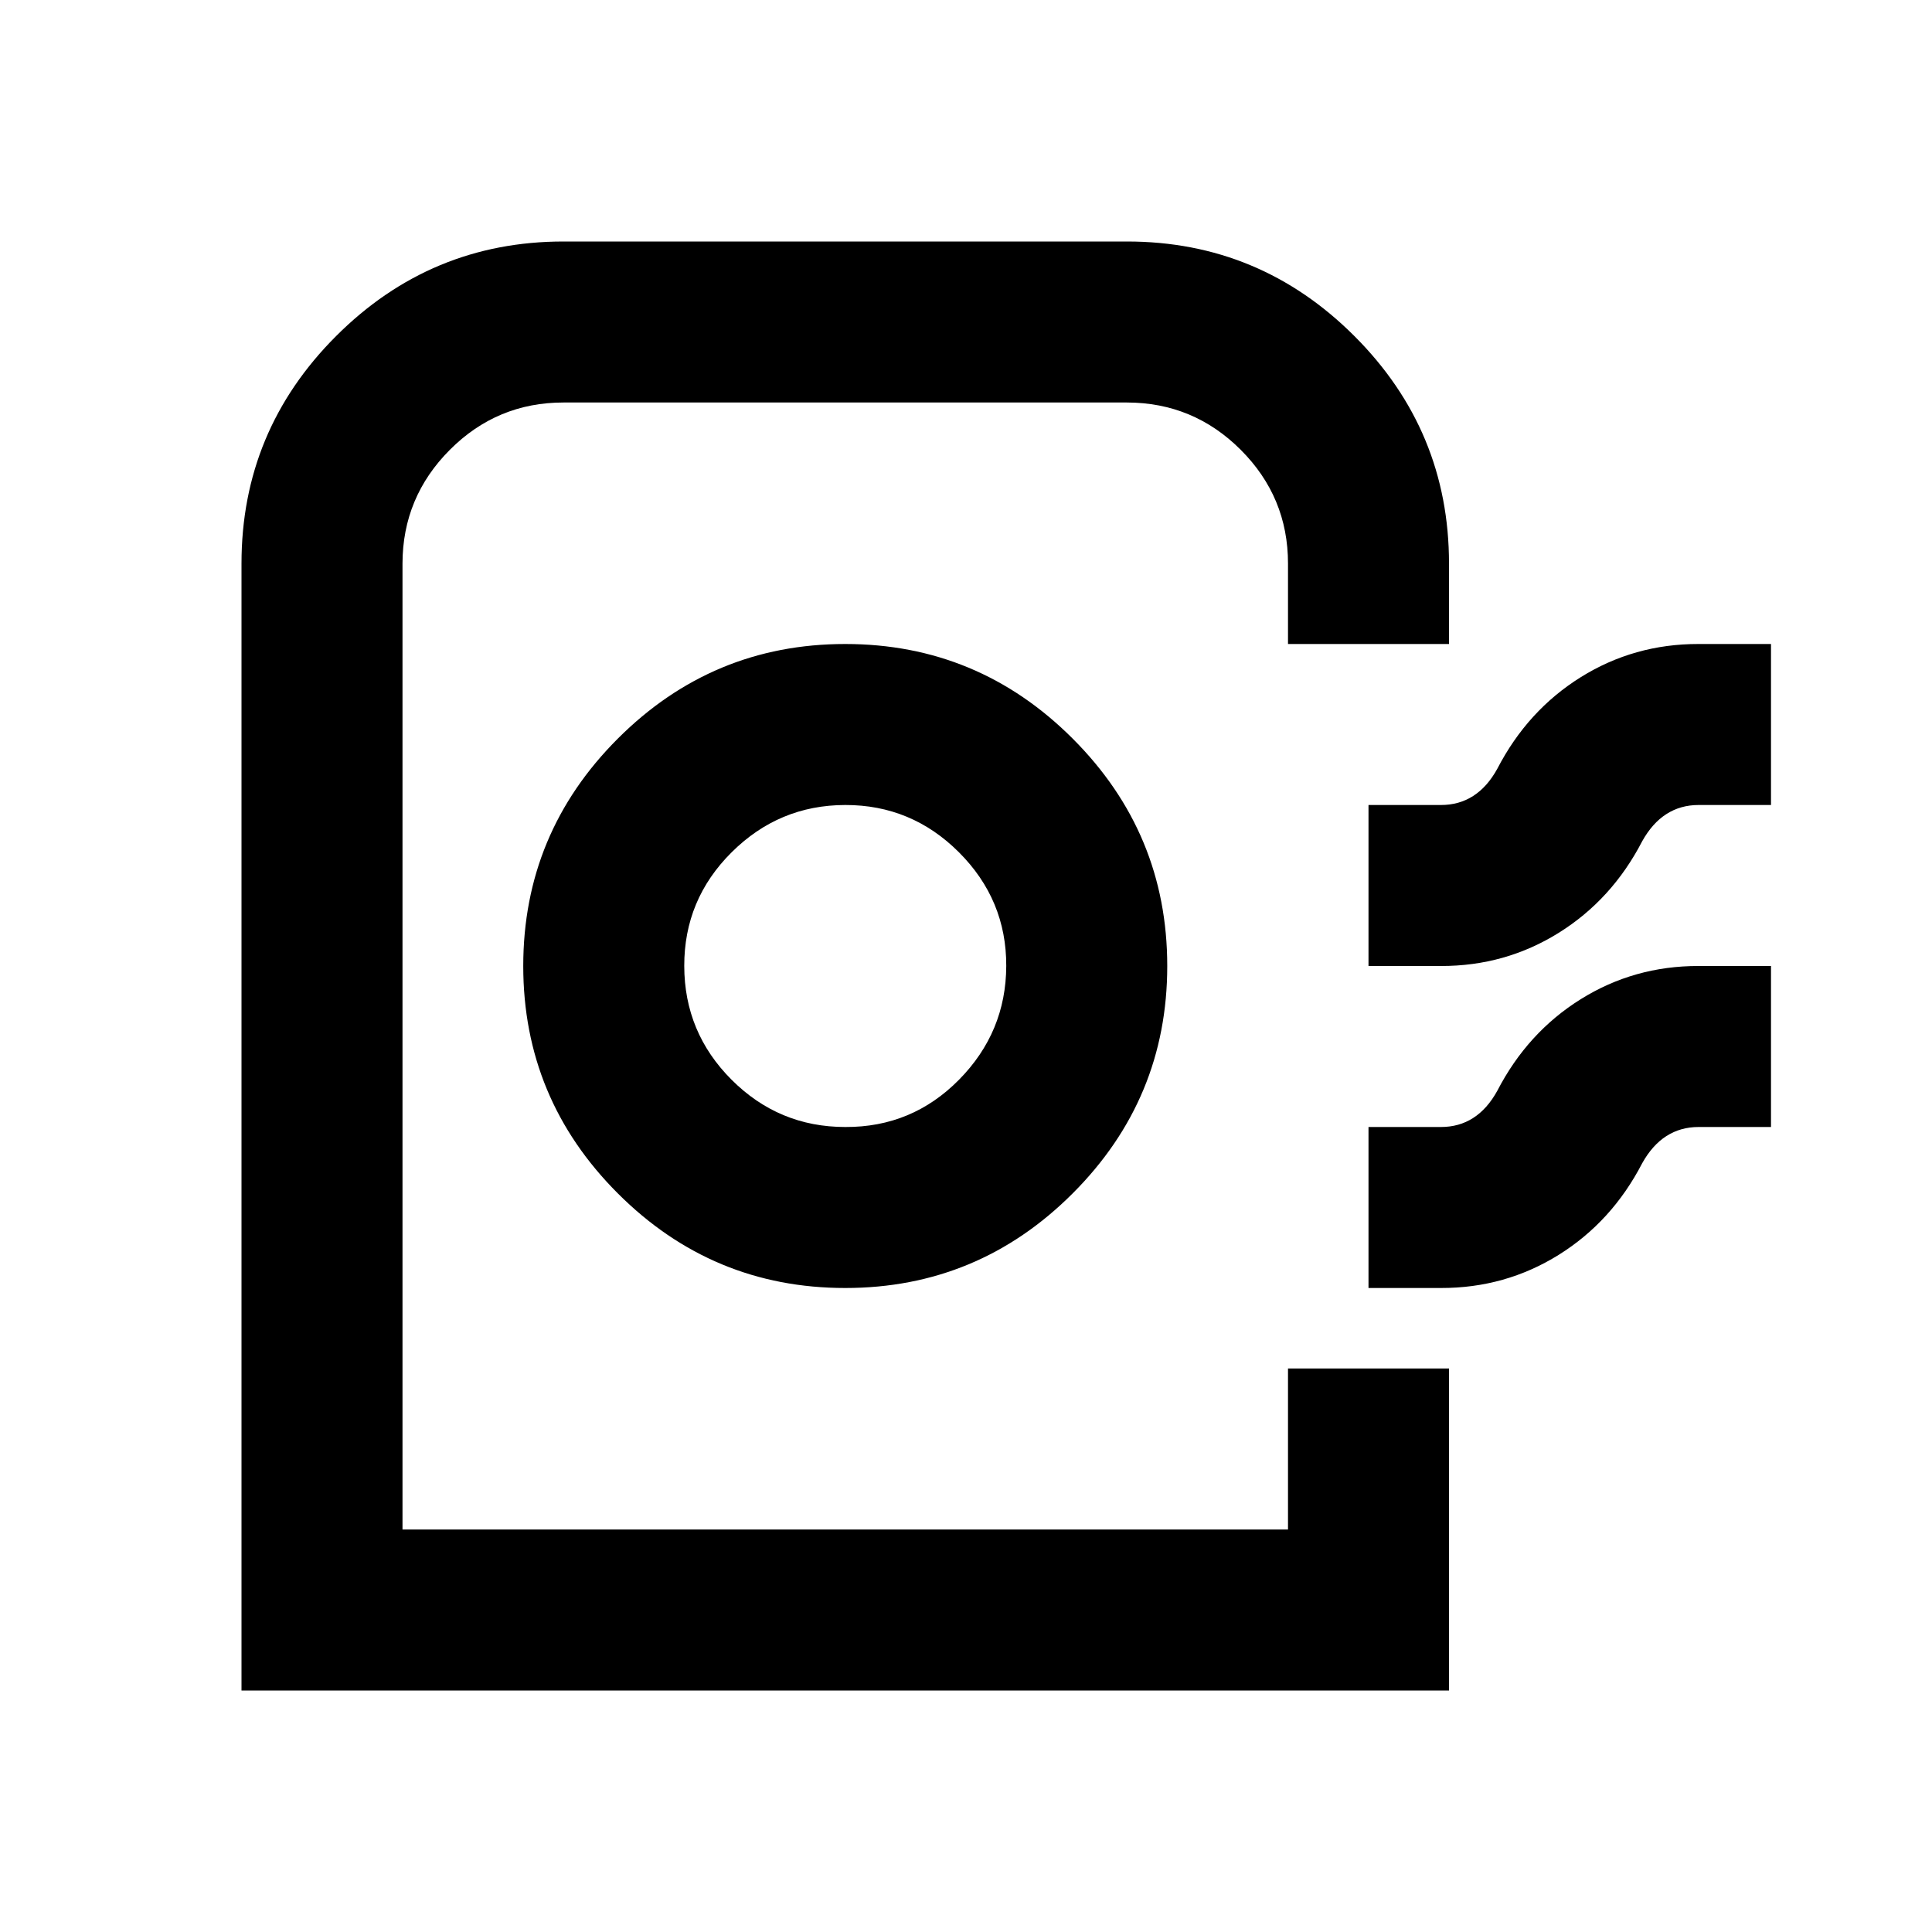
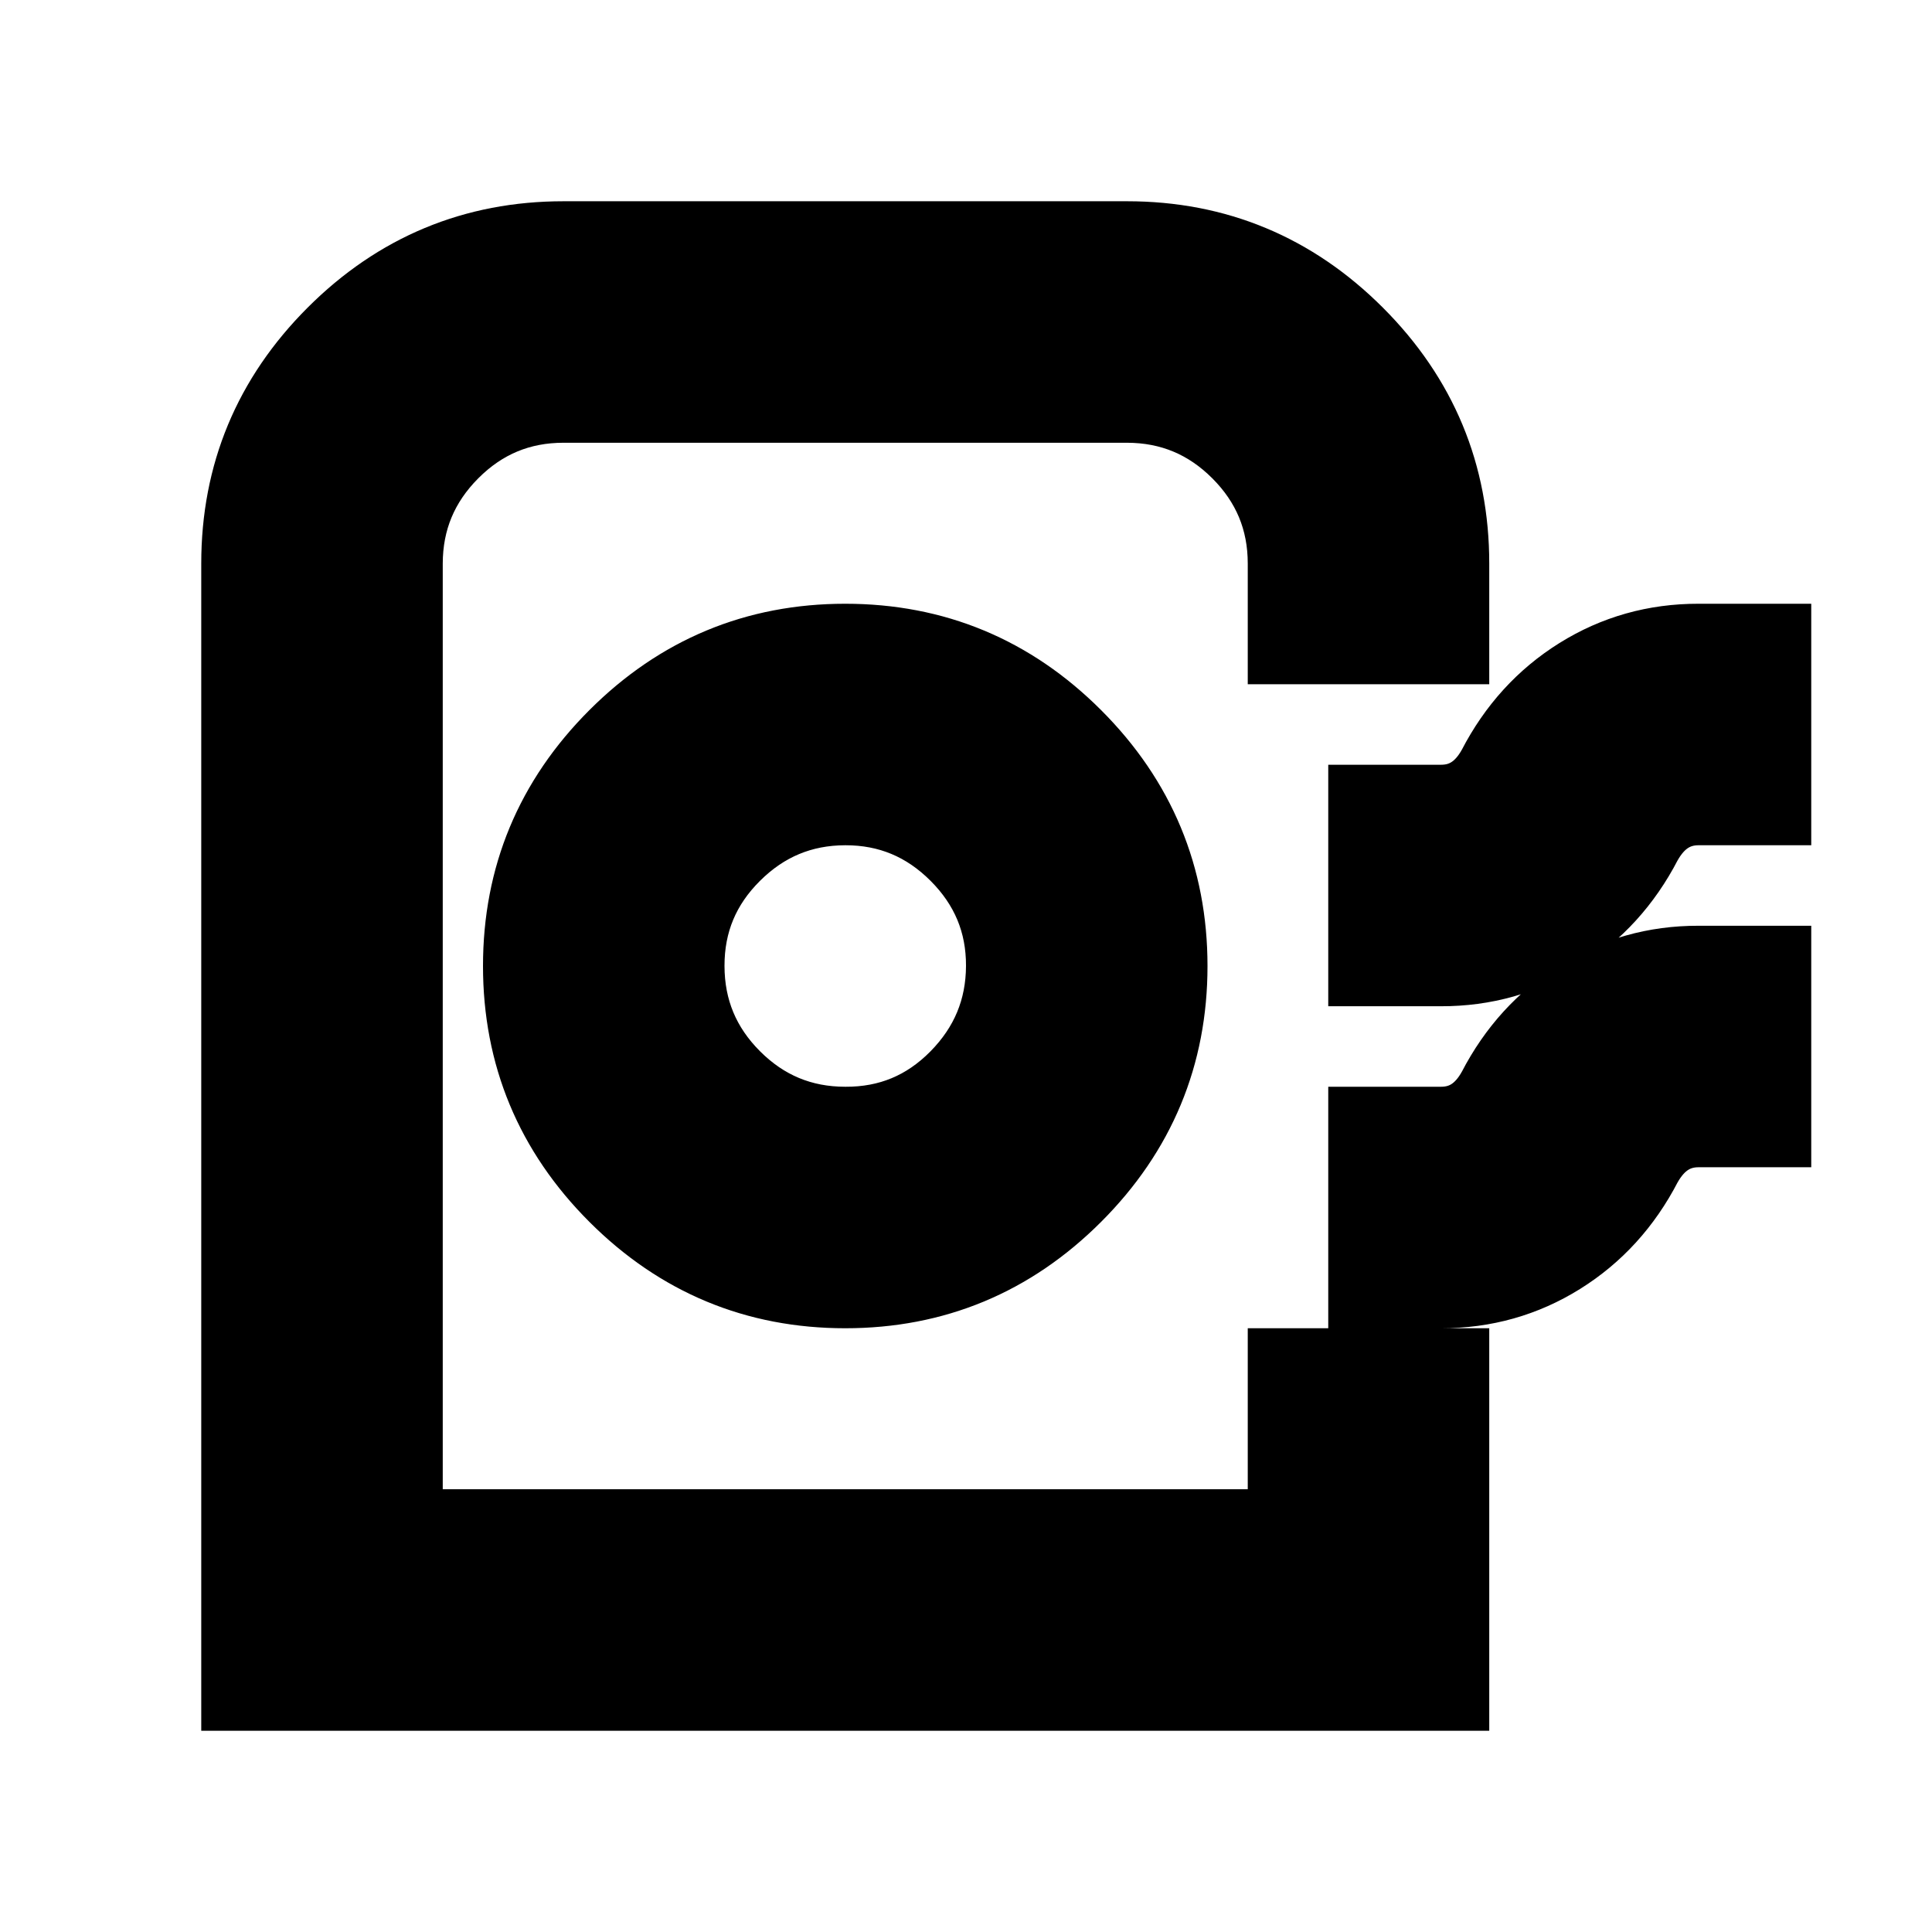
- <svg xmlns="http://www.w3.org/2000/svg" width="24" height="24" viewBox="0 0 24 24" fill="none">
+ <svg xmlns="http://www.w3.org/2000/svg" width="24" height="24" viewBox="0 0 24 24" fill="none" stroke="currentColor" stroke-width="1">
  <path d="M3 21V7C3 5.9 3.392 4.958 4.175 4.175C4.958 3.392 5.9 3 7 3H14C15.1 3 16.042 3.392 16.825 4.175C17.608 4.958 18 5.9 18 7V8H16V7C16 6.45 15.804 5.979 15.413 5.588C15.022 5.197 14.551 5.001 14 5H7C6.45 5 5.979 5.196 5.588 5.588C5.197 5.98 5.001 6.451 5 7V19H16V17H18V21H3ZM10.5 16C11.6 16 12.542 15.608 13.325 14.825C14.108 14.042 14.5 13.1 14.5 12C14.5 10.9 14.108 9.958 13.325 9.175C12.542 8.392 11.6 8 10.5 8C9.4 8 8.458 8.392 7.675 9.175C6.892 9.958 6.5 10.9 6.5 12C6.5 13.1 6.892 14.042 7.675 14.825C8.458 15.608 9.4 16 10.5 16ZM10.5 14C9.95 14 9.479 13.804 9.088 13.413C8.697 13.022 8.501 12.551 8.5 12C8.499 11.449 8.695 10.979 9.088 10.588C9.481 10.197 9.951 10.001 10.5 10C11.049 9.999 11.52 10.195 11.913 10.588C12.306 10.981 12.502 11.452 12.5 12C12.498 12.548 12.302 13.019 11.913 13.413C11.524 13.807 11.053 14.003 10.5 14ZM17 12V10H17.9C18.05 10 18.183 9.963 18.3 9.888C18.417 9.813 18.517 9.701 18.6 9.55C18.85 9.067 19.196 8.687 19.637 8.412C20.078 8.137 20.566 7.999 21.1 8H22V10H21.1C20.95 10 20.817 10.038 20.7 10.113C20.583 10.188 20.483 10.301 20.4 10.45C20.15 10.933 19.804 11.313 19.363 11.588C18.922 11.863 18.434 12.001 17.9 12H17ZM17 16V14H17.9C18.05 14 18.183 13.963 18.3 13.888C18.417 13.813 18.517 13.701 18.6 13.55C18.85 13.067 19.196 12.687 19.637 12.412C20.078 12.137 20.566 11.999 21.1 12H22V14H21.1C20.95 14 20.817 14.038 20.7 14.113C20.583 14.188 20.483 14.301 20.4 14.45C20.15 14.933 19.804 15.313 19.363 15.588C18.922 15.863 18.434 16.001 17.9 16H17Z" fill="black" />
</svg>
